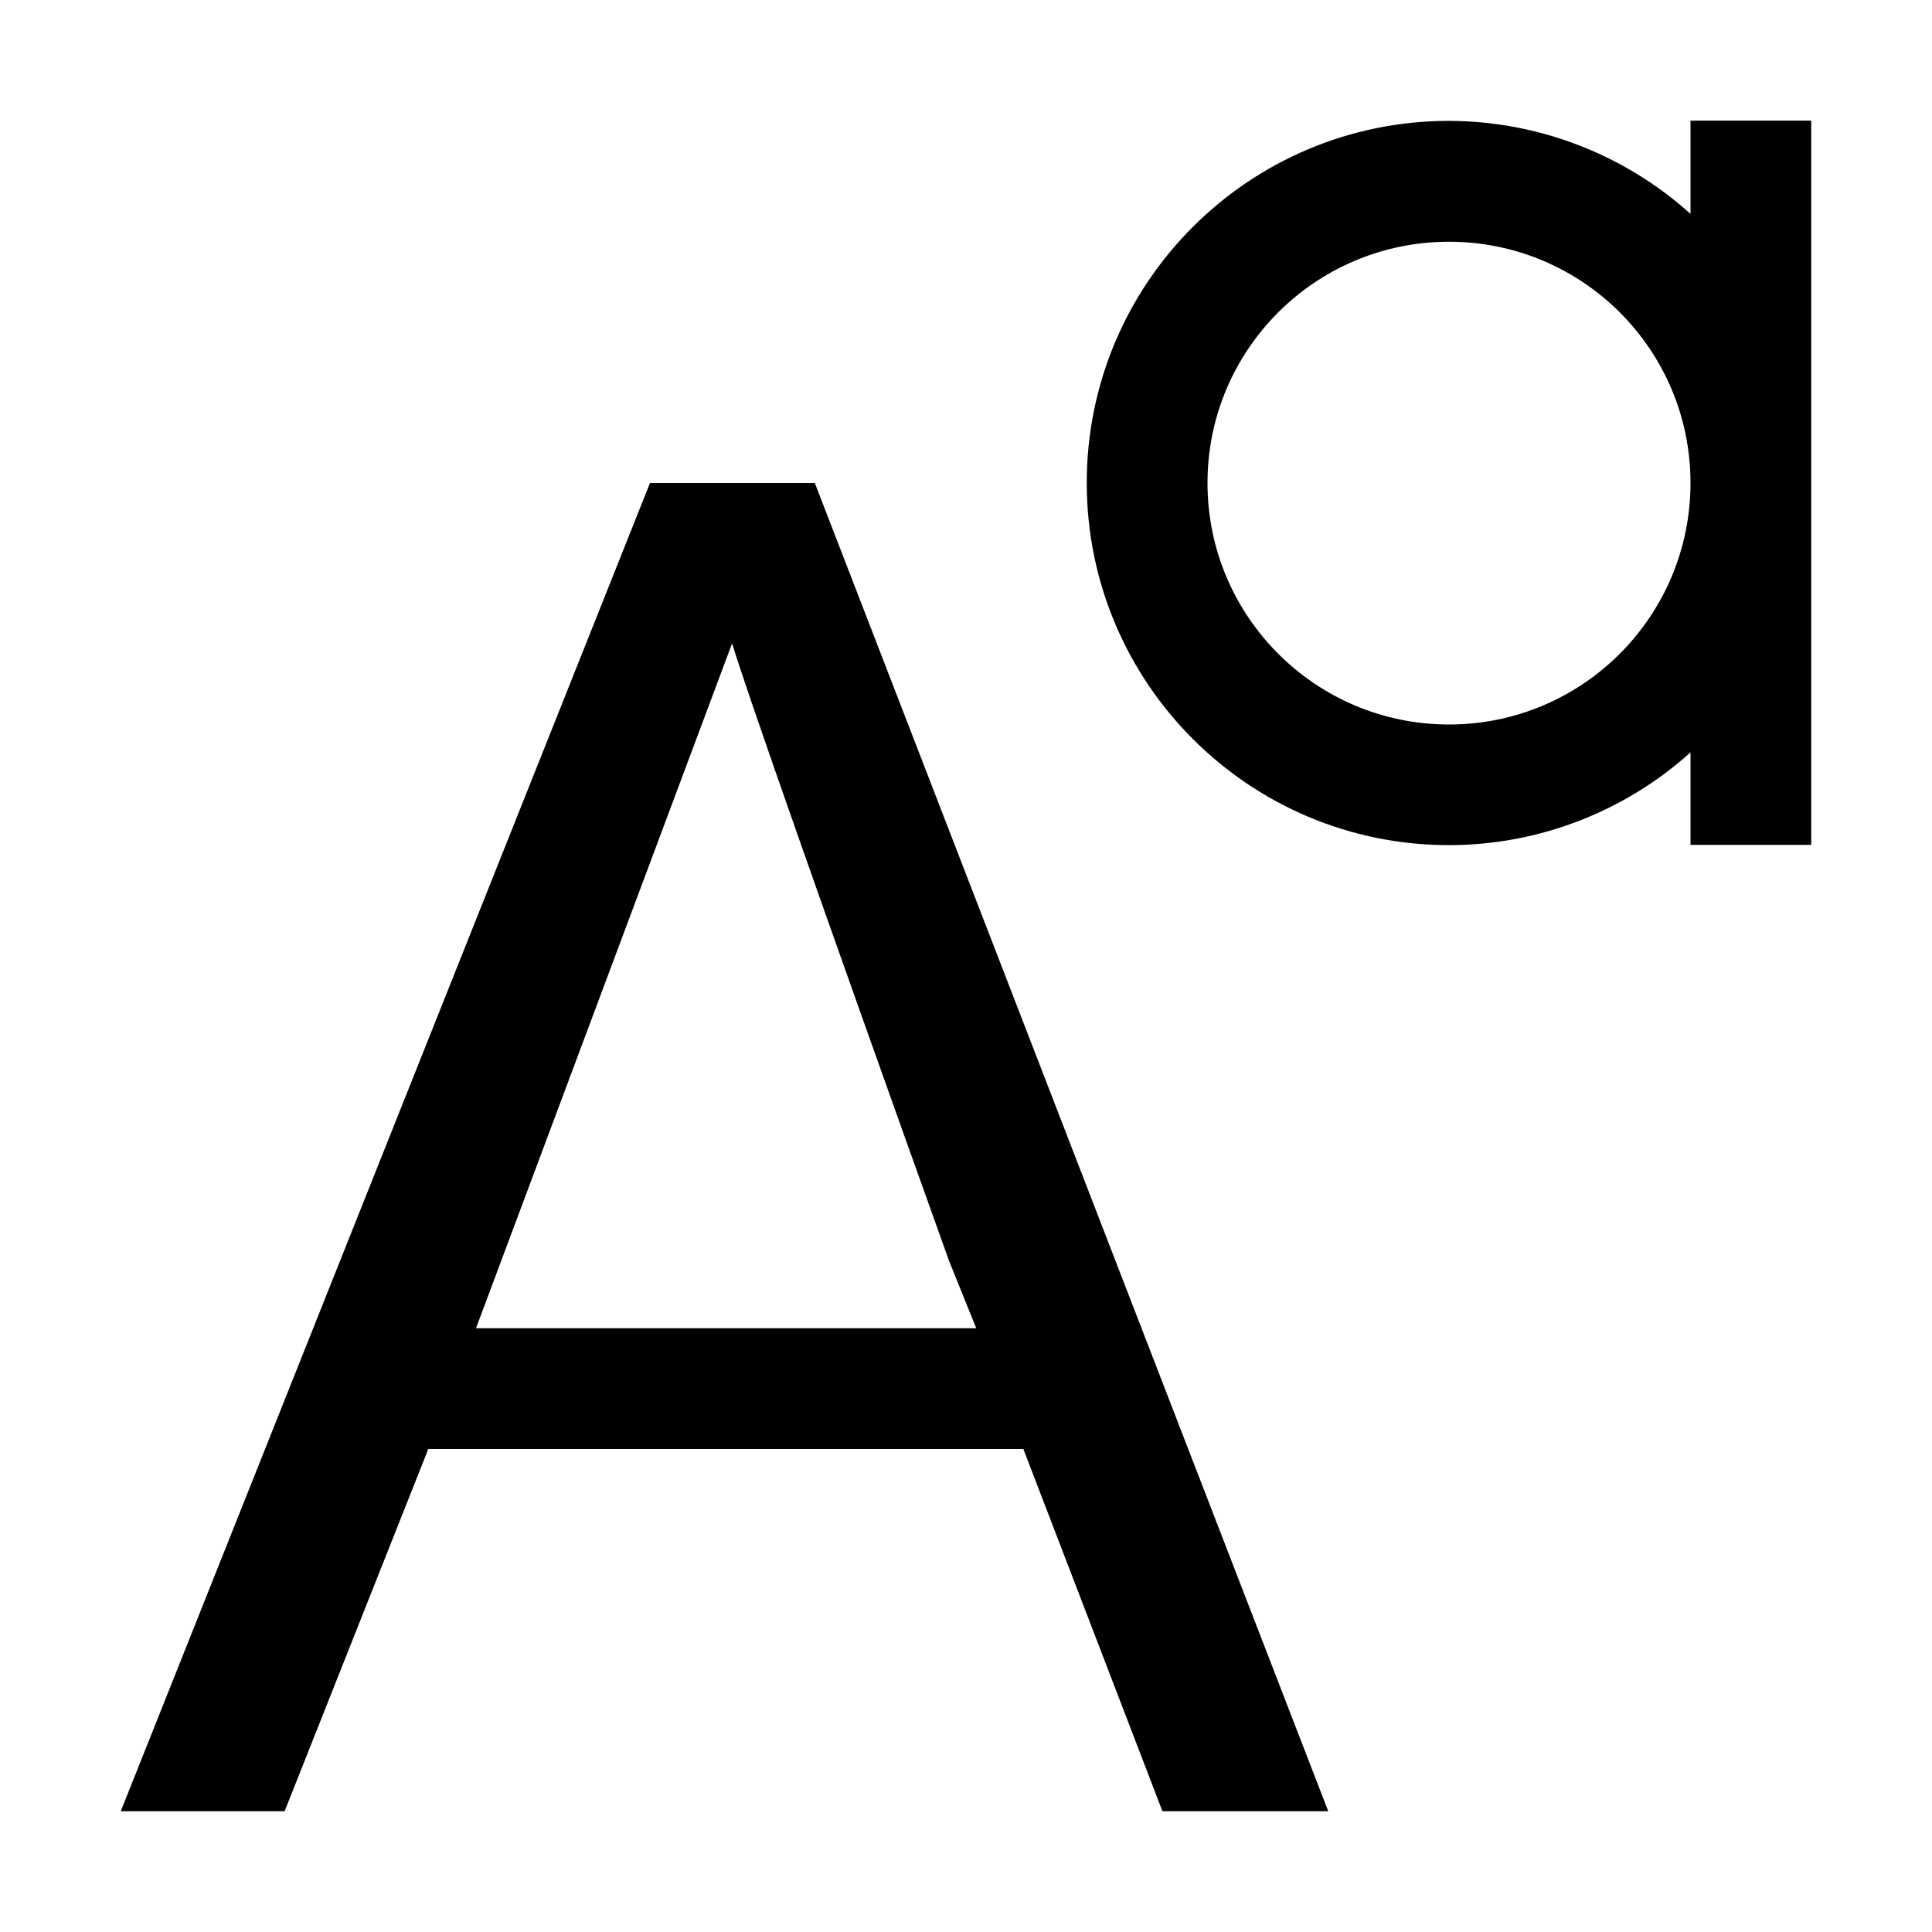
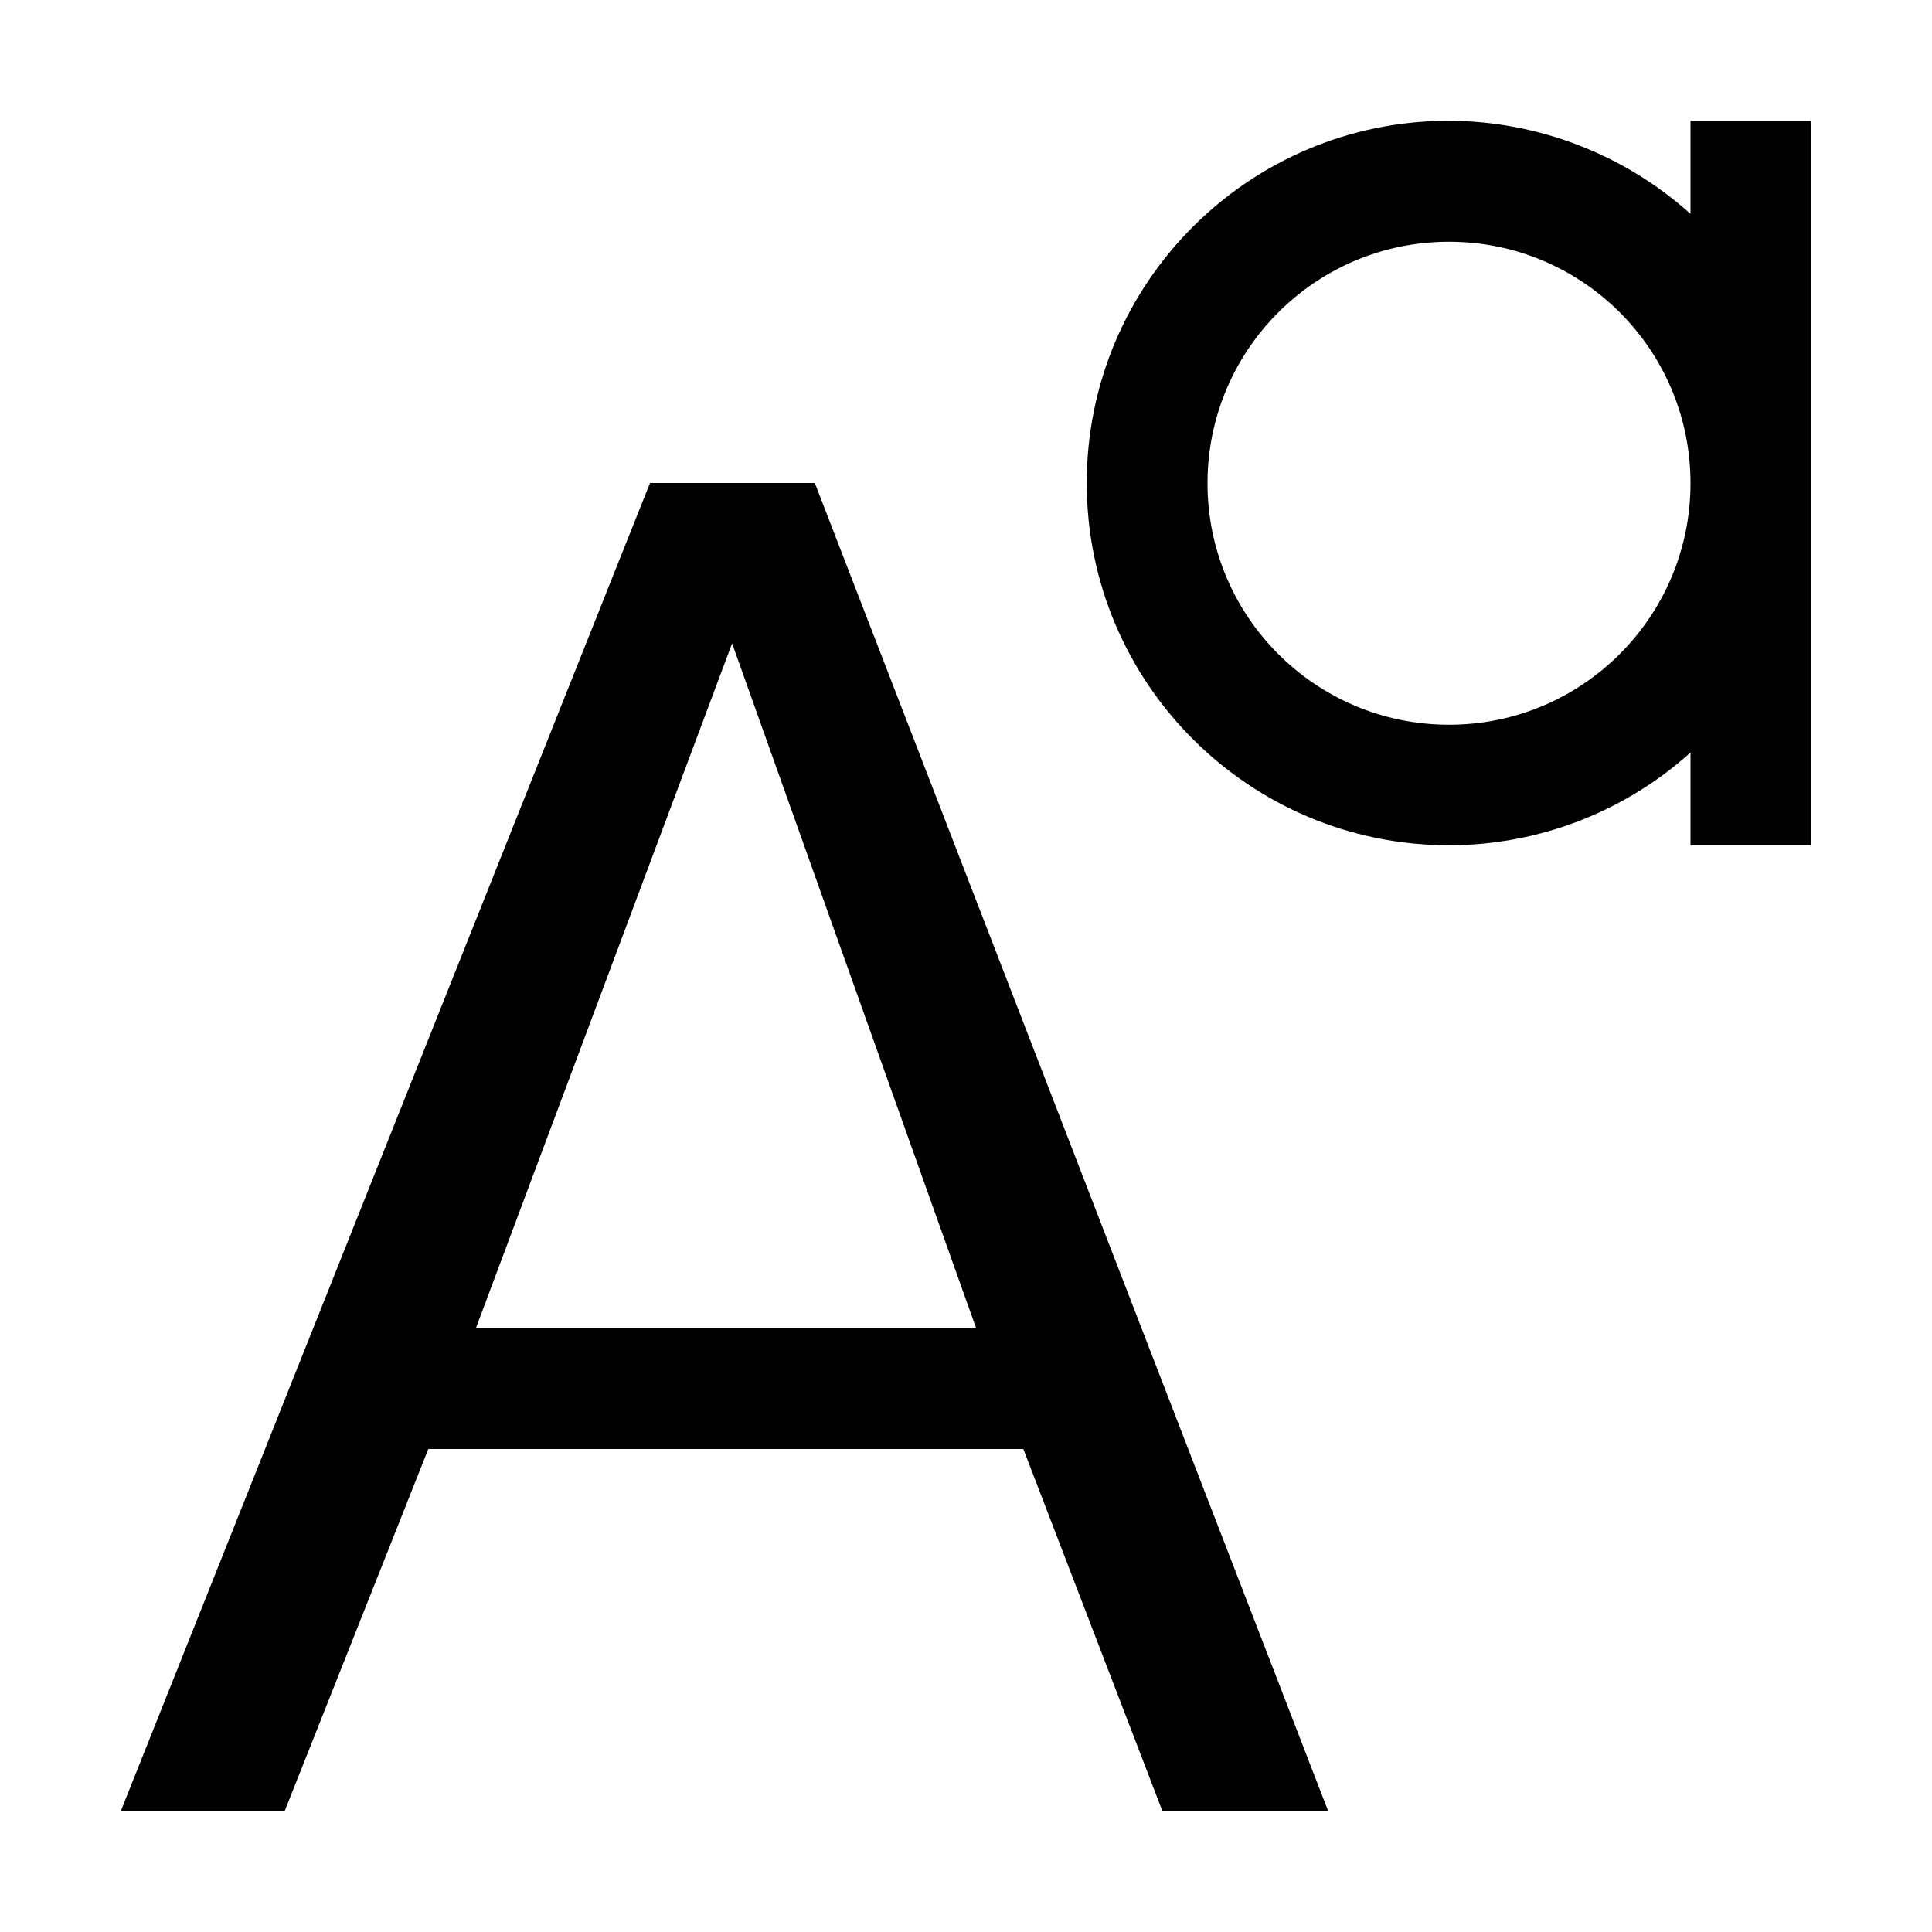
<svg xmlns="http://www.w3.org/2000/svg" version="1.1" viewBox="0 0 16 16">
  <defs id="defs1">
    <style type="text/css" id="current-color-scheme">
.ColorScheme-Text {
color:#000;
}
</style>
  </defs>
-   <path style="fill:currentColor;fill-opacity:1;stroke:none" id="path4" d="m 14,1 v 0.771 c -0.549,-0.494 -1.261,-0.768 -2,-0.77 -1.657,0 -3,1.342 -3,2.998 4e-06,1.656 1.343,3 3,3 0.738,0 1.451,-0.274 2,-0.768 v 0.766 h 1 v -5.998 h -1 z  m -2,1.002 c 1.105,1e-07 2,0.894 2,1.998 -3e-06,1.104 -0.895,2 -2,2 -1.105,-1e-07 -2,-0.896 -2,-2 3e-06,-1.104 0.895,-1.998 2,-1.998 z  m -6.617,1.998 l -4.383,11 h 1.357 l 1.19,-3 h 4.928 l 1.152,3 h 1.373 l -4.252,-11 h -1.365 z  m .68,1.328 c 0.113,0.376 0.711,2.082 1.797,5.115 l .225,.557 h -4.143 l 2.121,-5.672 z " class="ColorScheme-Text" />
+   <path style="fill:currentColor;fill-opacity:1;stroke:none" id="path4" d="M 14,1 V 1.771 C 13.451,1.278 12.739,1.003 12,1 c -1.657,0 -3,1.342 -3,3 0,1.656 1.343,3 3,3 0.738,0 1.451,-0.274 2,-0.768 V 7 h 1 V 1 Z m -2,1.002 c 1.105,0 2,0.894 2,2 0,1.104 -0.895,2 -2,2 -1.105,0 -2,-0.896 -2,-2 0,-1.104 0.895,-2 2,-2 z M 5.383,4 1,15 h 1.357 l 1.19,-3 h 4.928 l 1.152,3 H 11 L 6.748,4 Z m 0.68,1.328 2.021,5.672 H 3.941 Z" class="ColorScheme-Text" />
</svg>
